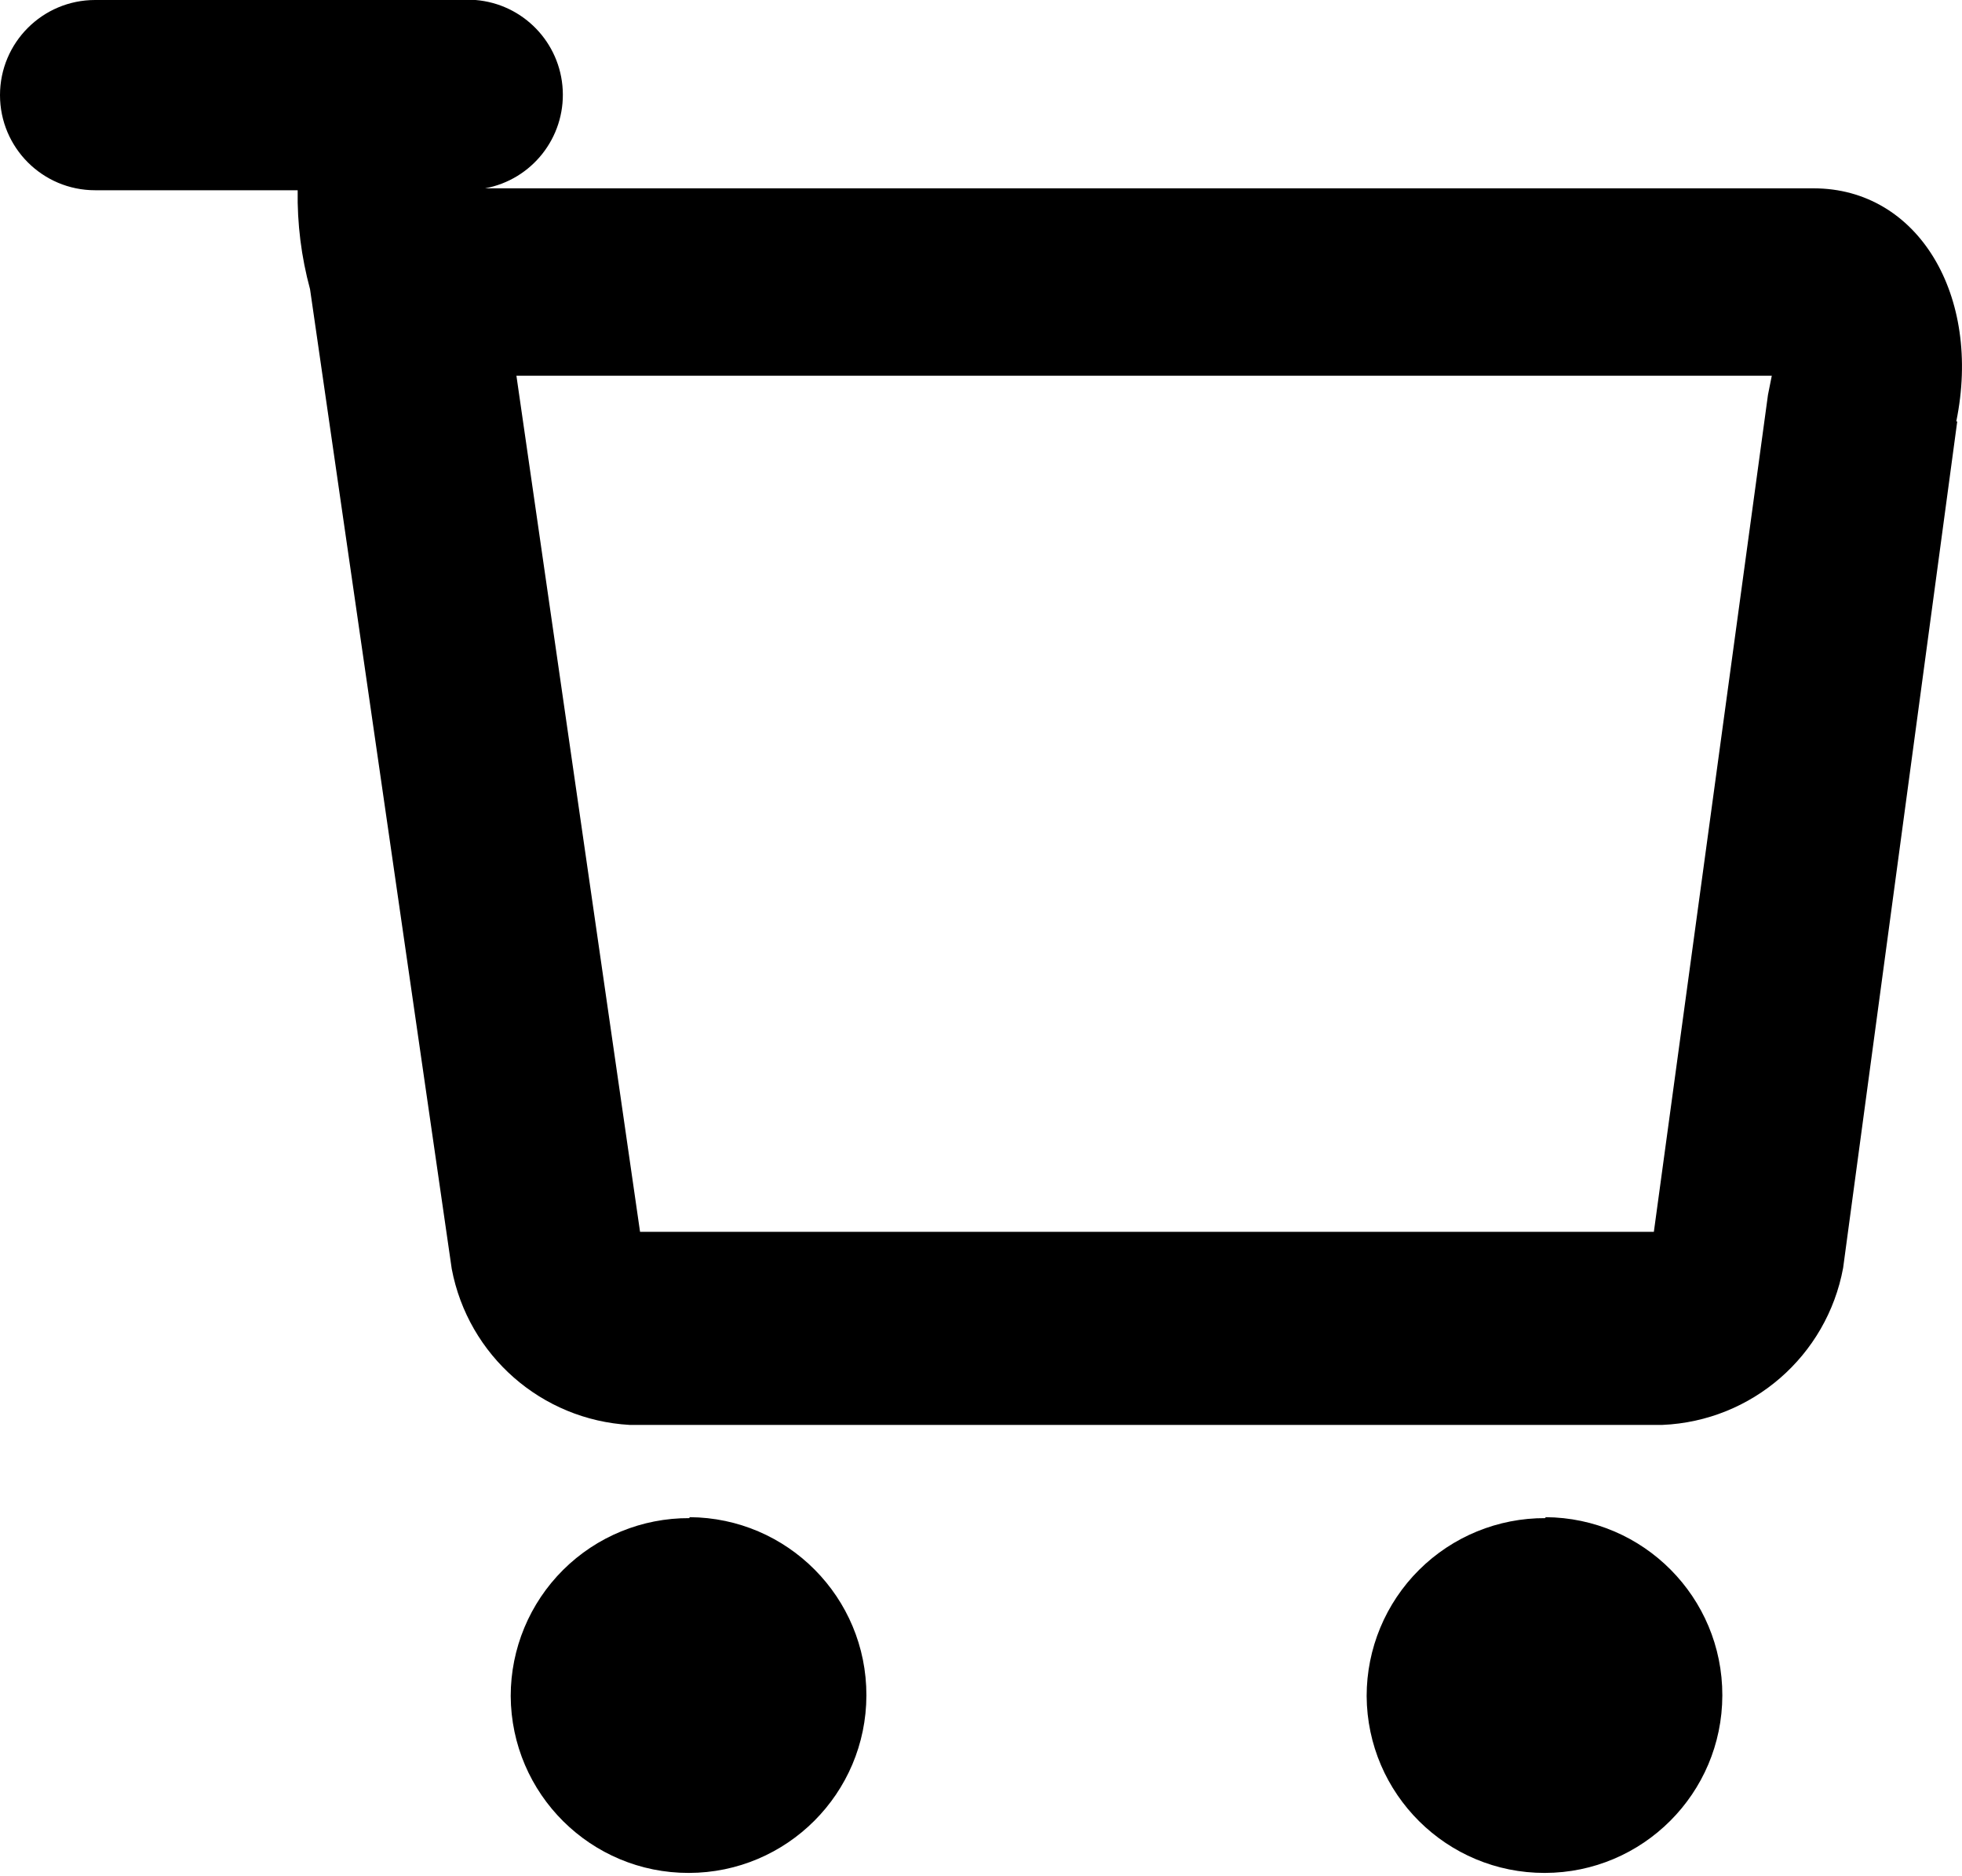
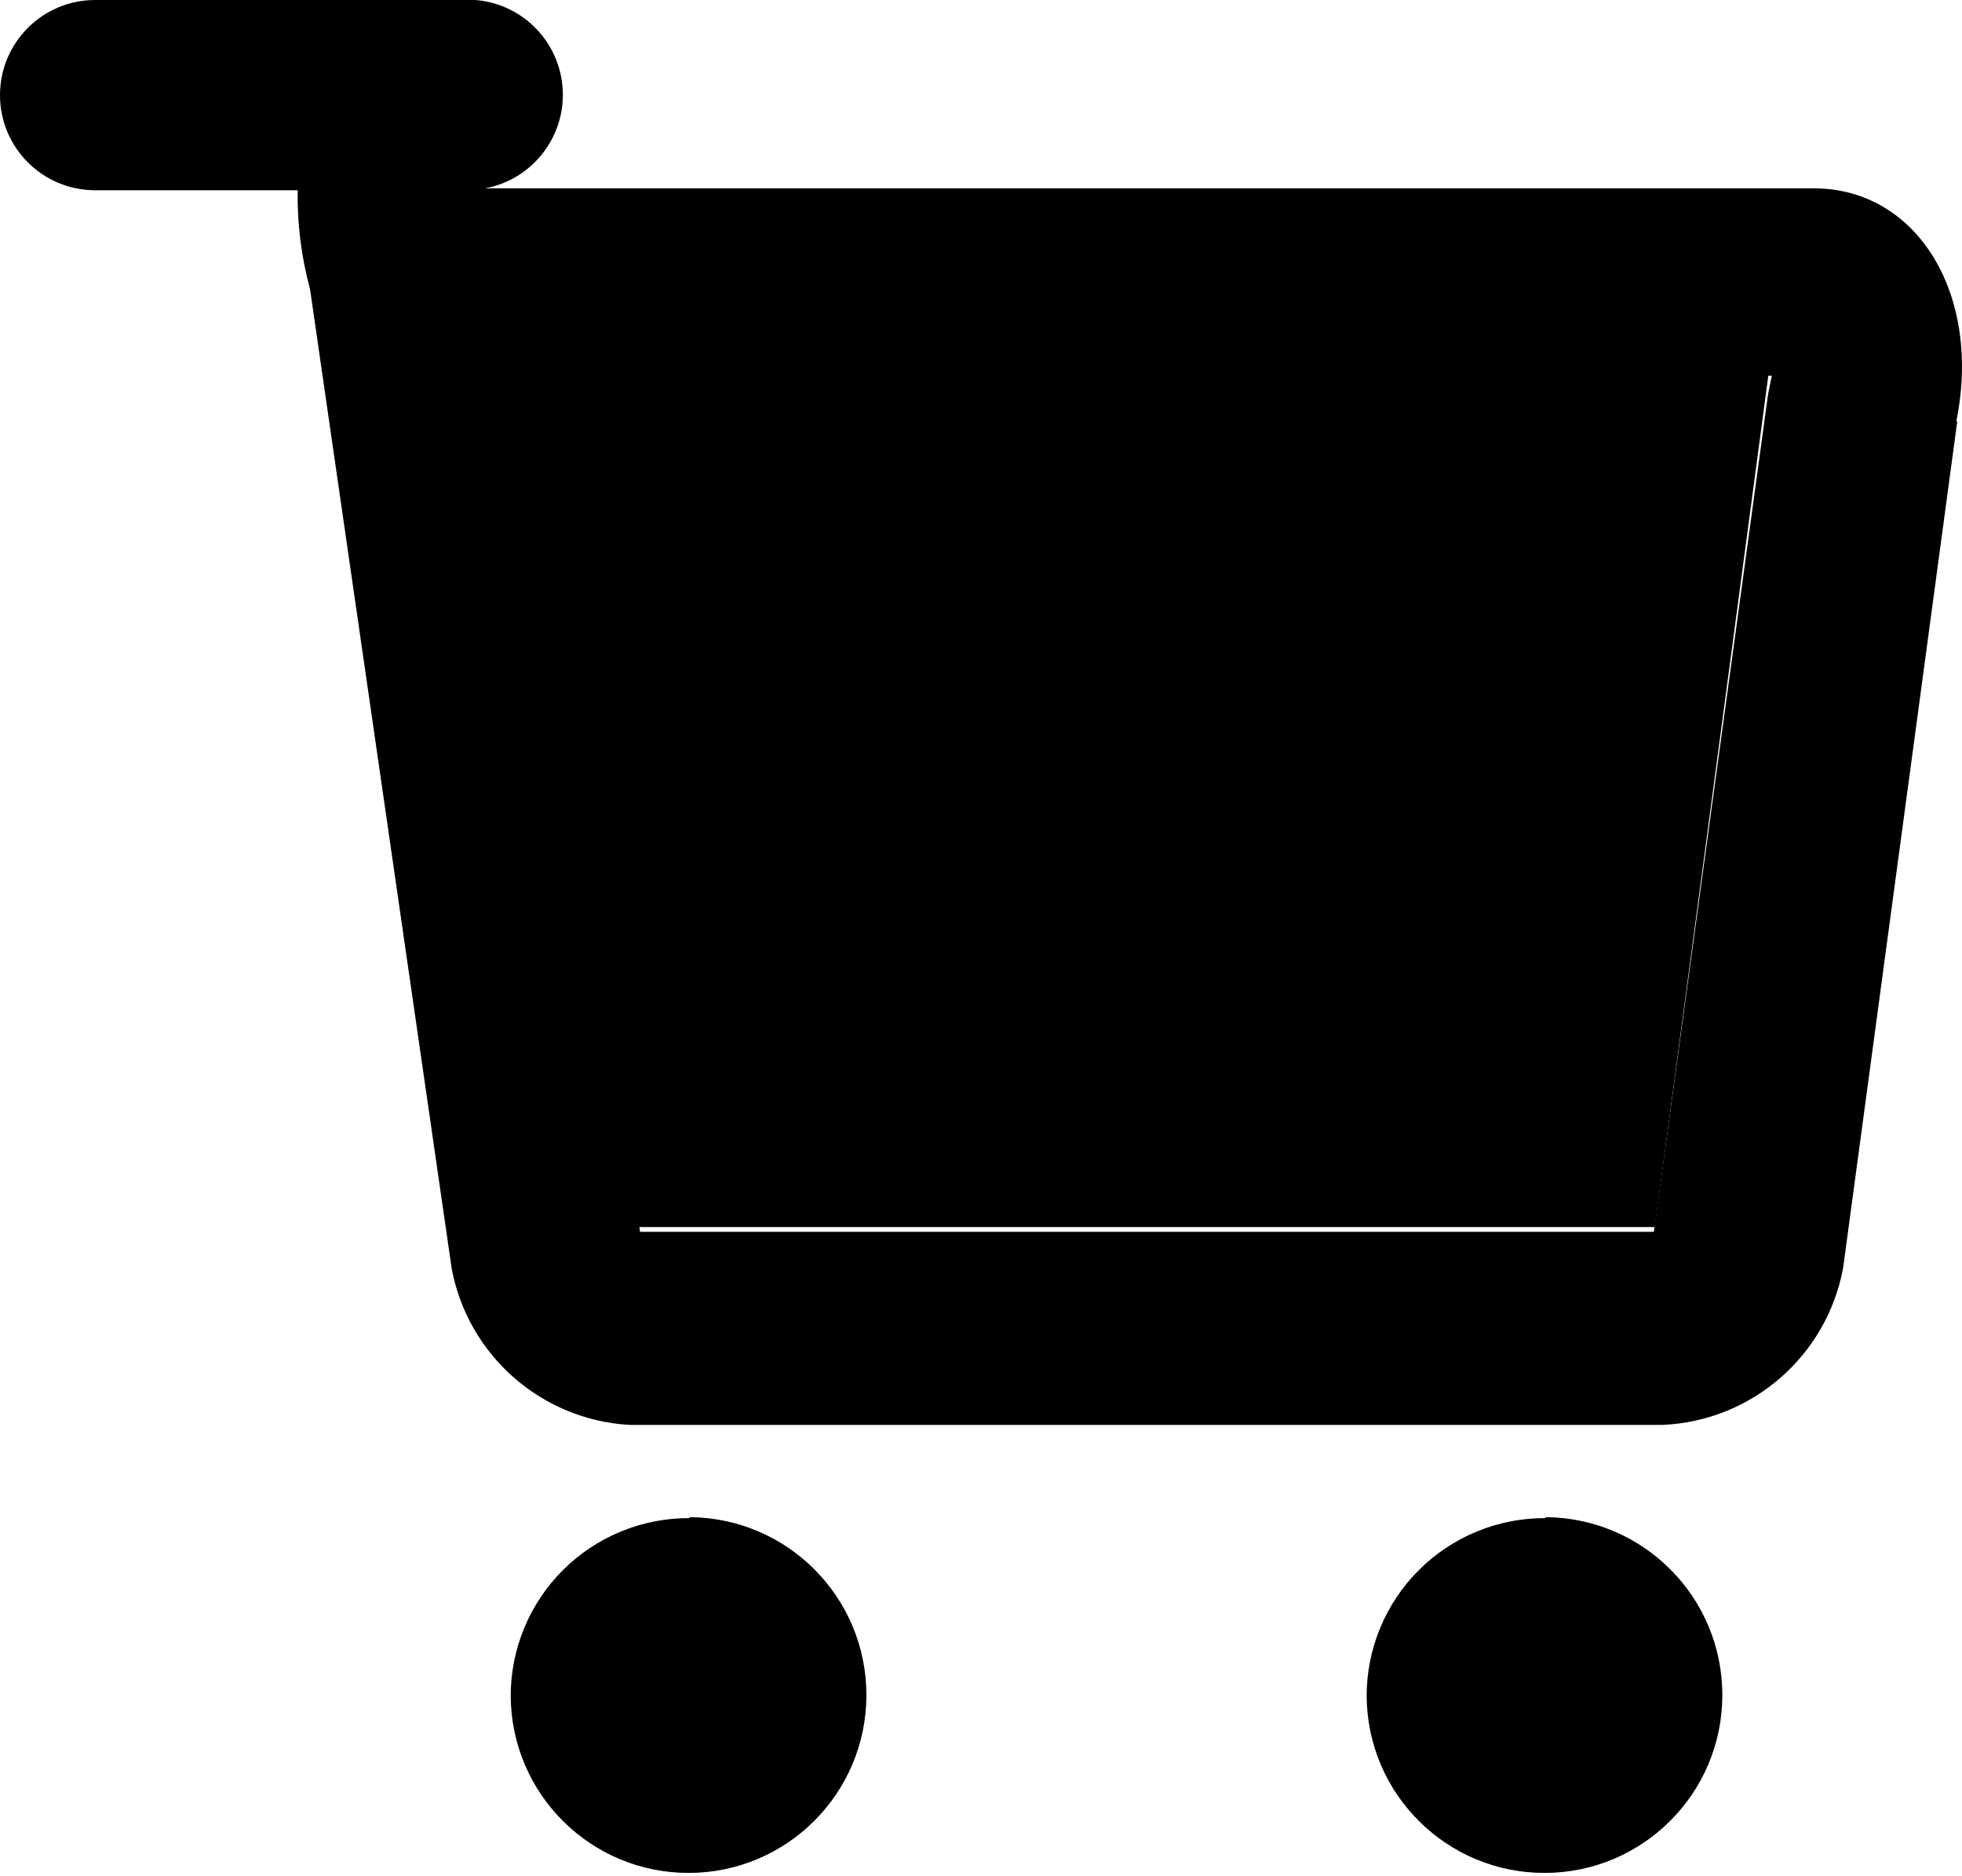
<svg xmlns="http://www.w3.org/2000/svg" viewBox="0 0 20.63 19.72">
  <path fill-rule="evenodd" d="M20.58 4.43l-1.2 8.9a2.02 2.02 0 0 1-1.9 1.65H6.62a2.02 2.02 0 0 1-1.87-1.64L3.26 3.04A3.74 3.74 0 0 1 3.13 2H1a1 1 0 0 1 0-2h4a1 1 0 0 1 .1 1.98h13.97c1.1 0 1.77 1.13 1.5 2.45zM6.73 12.95l-1.3-9h13.2l-.04.2-1.2 8.8H6.73zm.52 3a1.87 1.87 0 1 1-1.88 1.88 1.87 1.87 0 0 1 1.88-1.87zm9 0a1.87 1.87 0 1 1-1.88 1.88 1.87 1.87 0 0 1 1.88-1.87z" />
+   <path fill="currentColor" d="M5.4,3.9h13.2l-1.2,9H6.7L5.4,3.9z" />
</svg>
